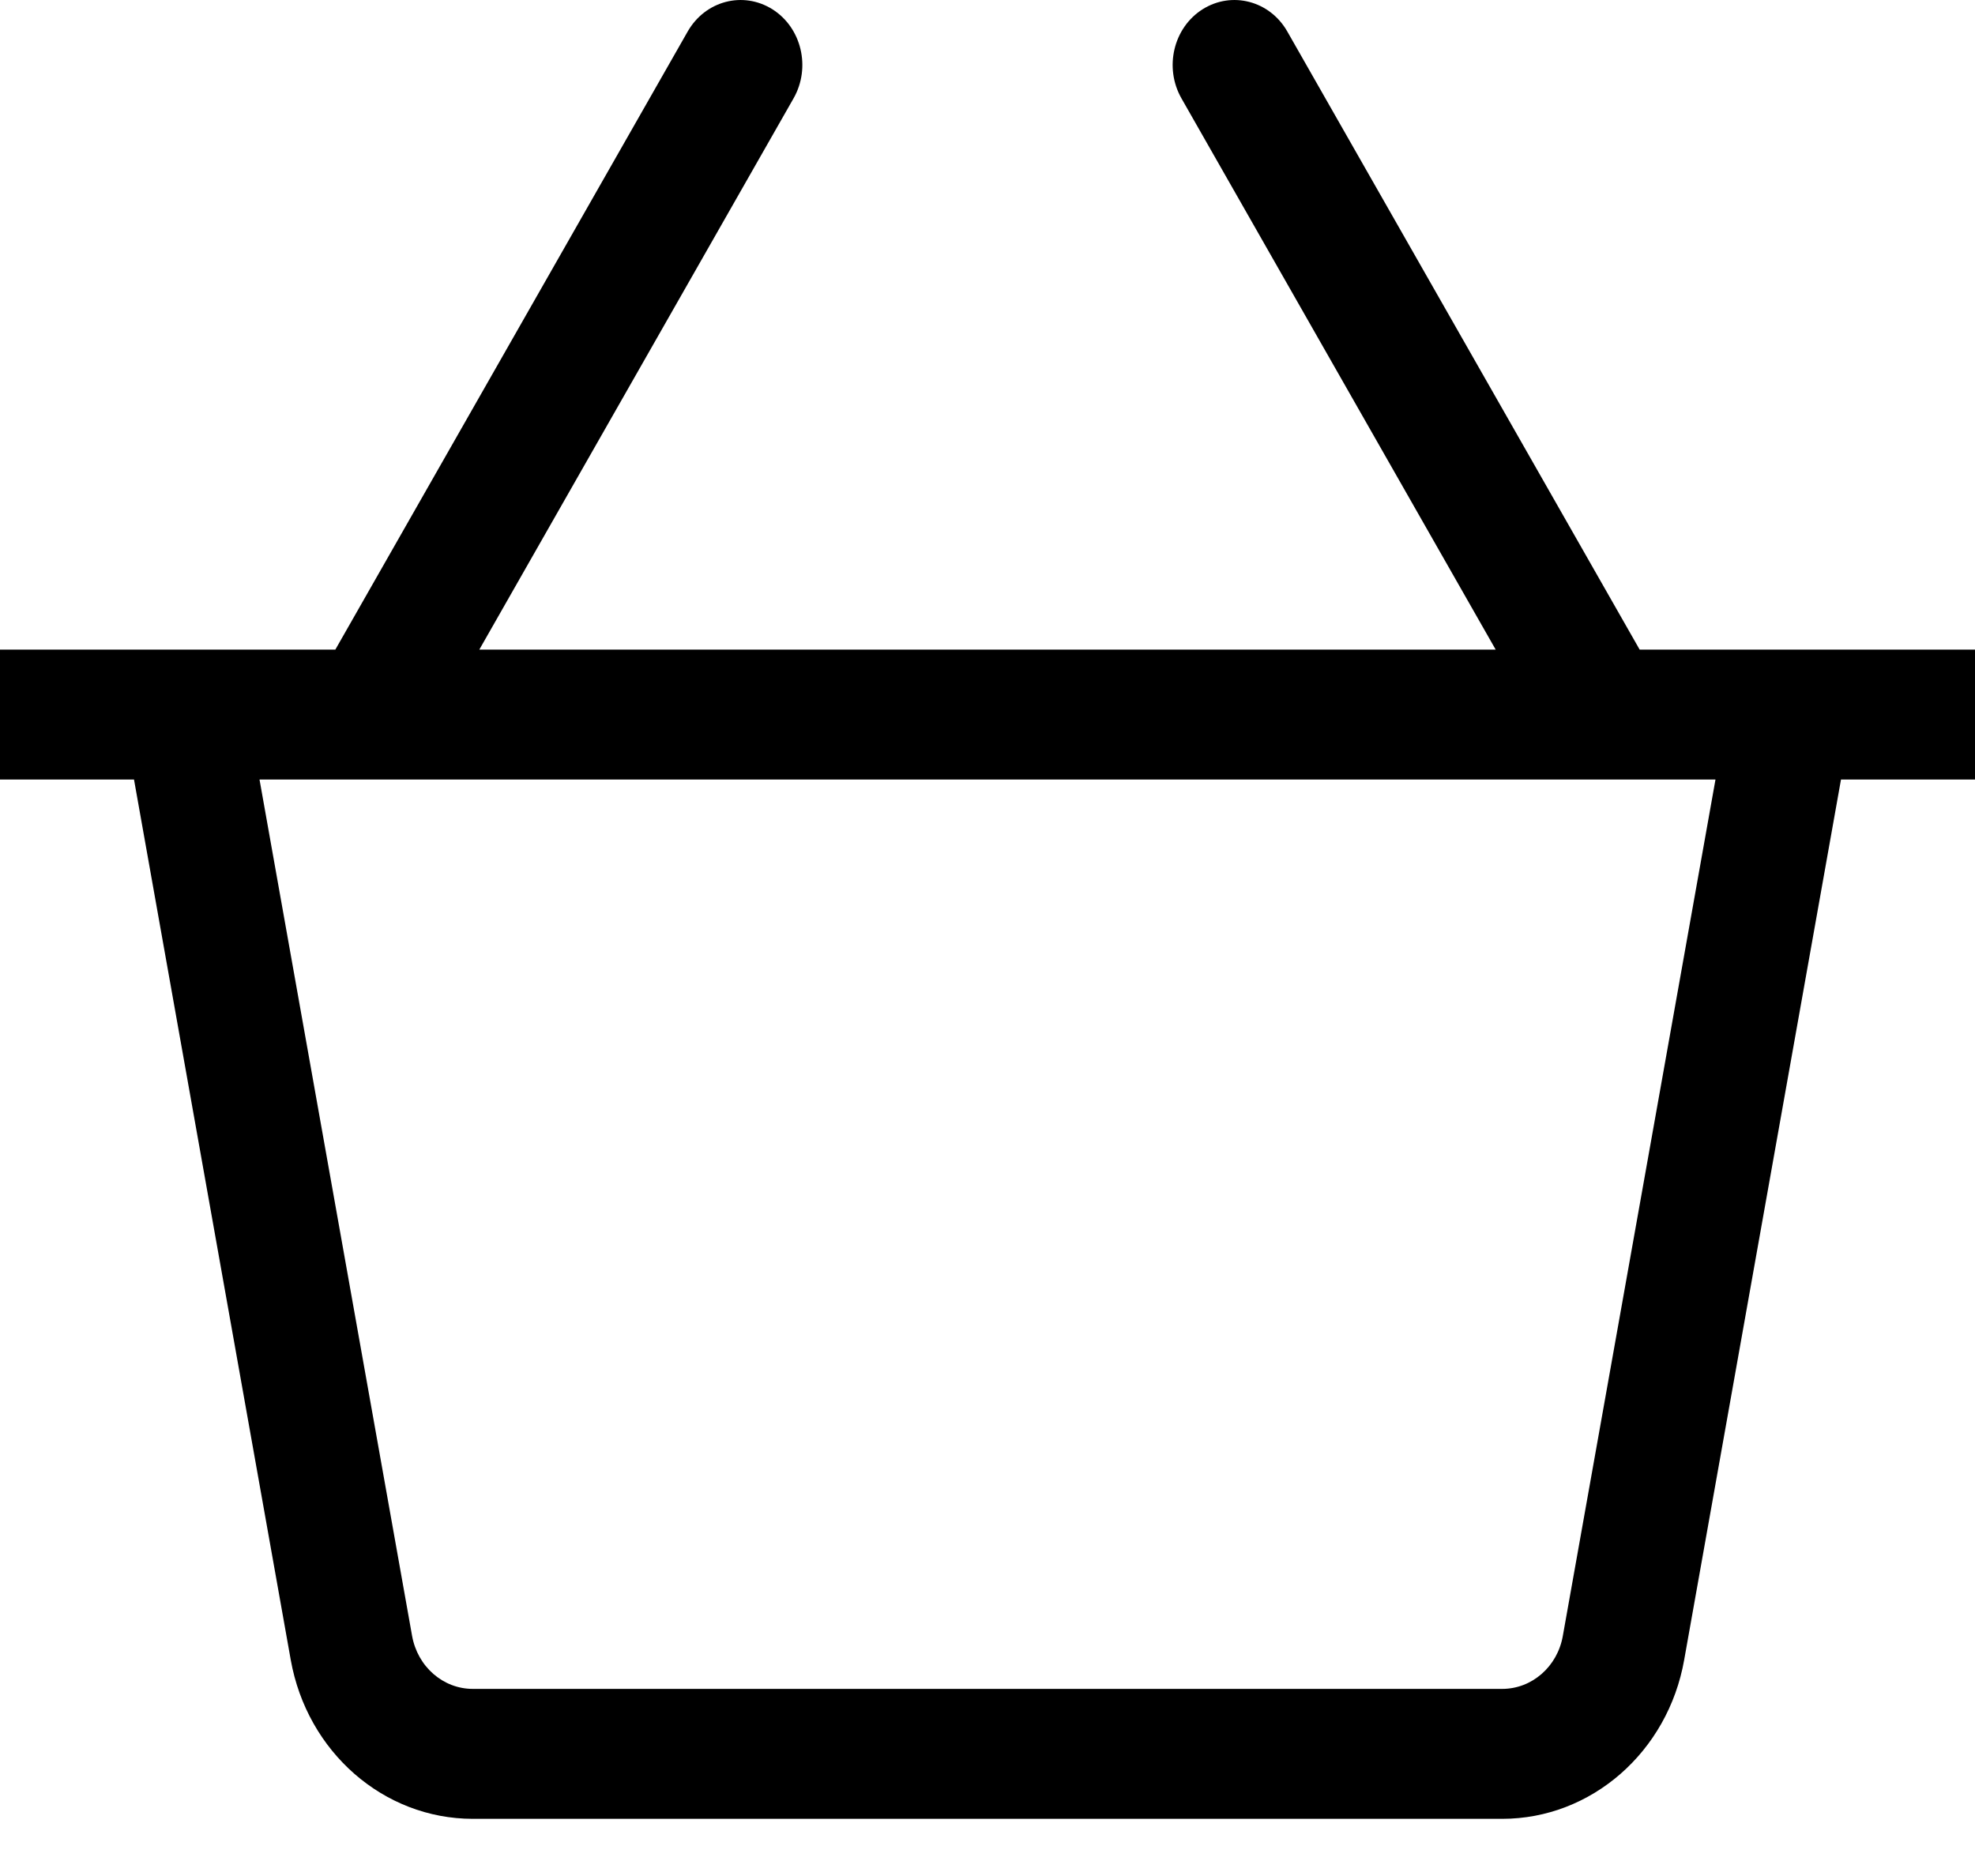
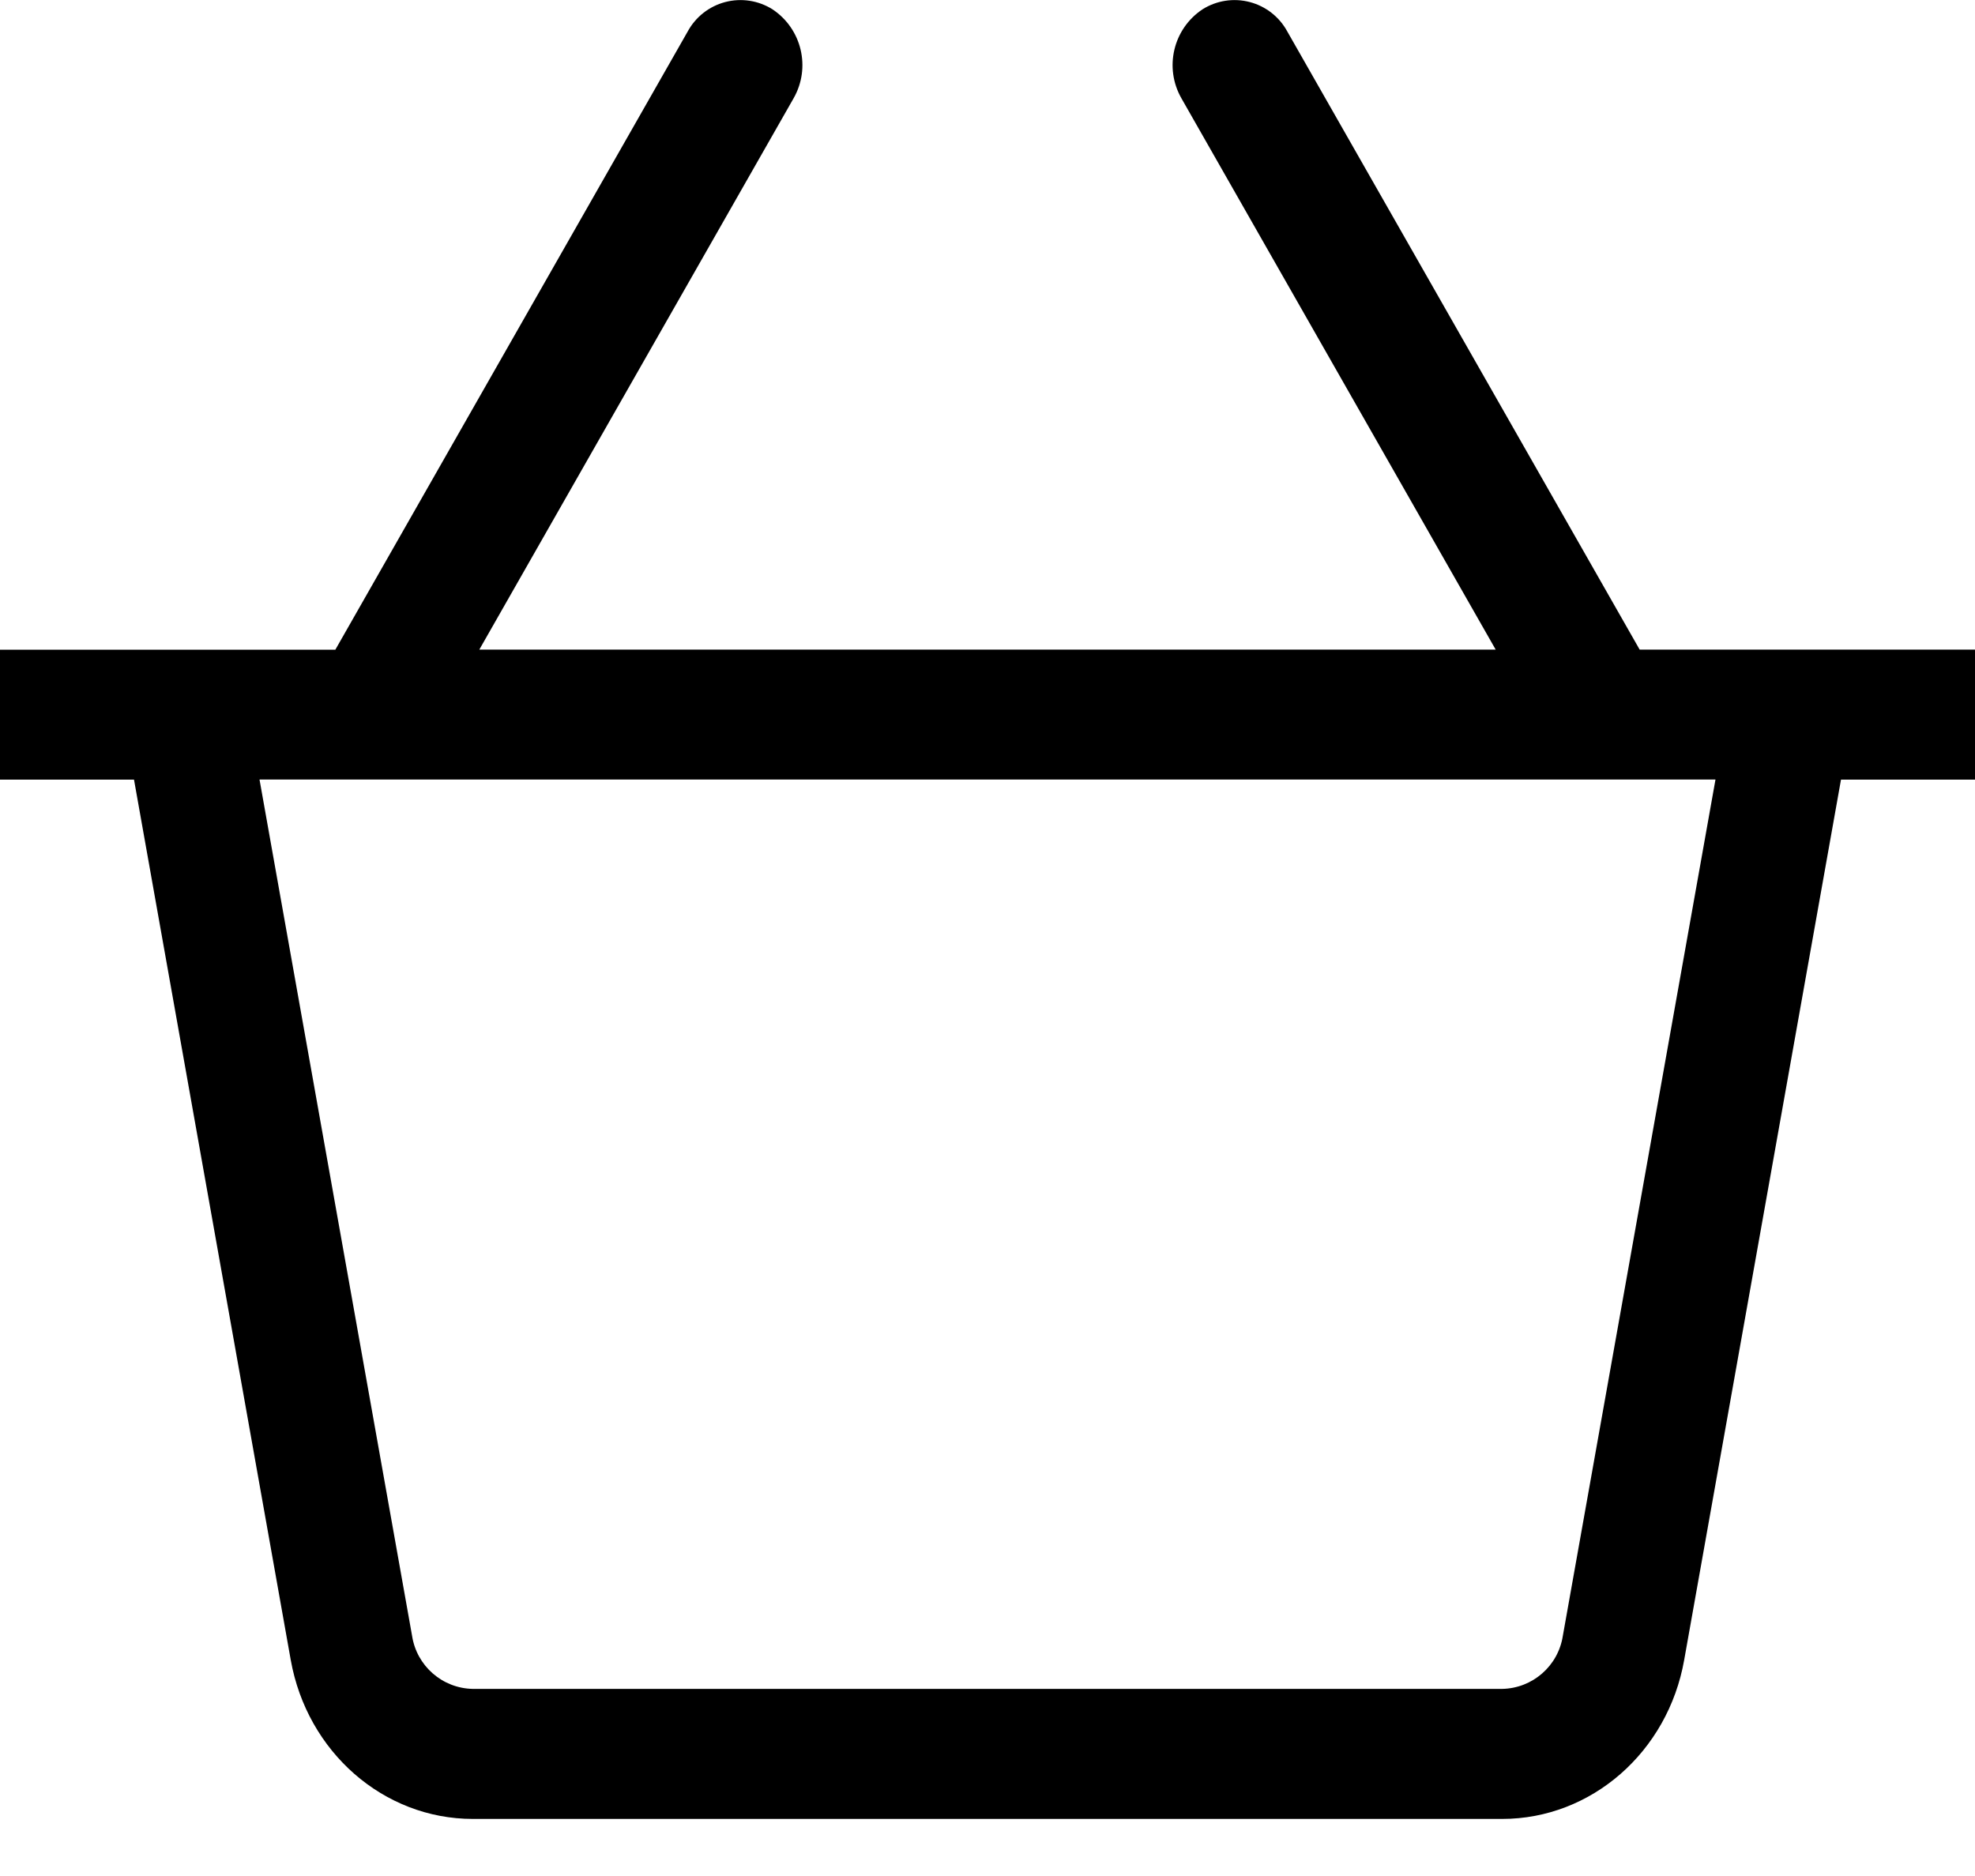
<svg xmlns="http://www.w3.org/2000/svg" viewBox="0 0 20 19">
-   <path d="M20 6.579H16.604L13.036 0.319C12.859 0.008 12.475 -0.093 12.178 0.094C11.882 0.281 11.787 0.685 11.964 0.996L15.146 6.579H4.854L8.036 0.996C8.213 0.685 8.118 0.281 7.822 0.094C7.524 -0.093 7.142 0.008 6.964 0.319L3.396 6.579H0V7.895H1.357L2.944 16.81C3.11 17.744 3.885 18.421 4.788 18.421H15.212C16.114 18.421 16.89 17.744 17.055 16.811L18.643 7.895H20C20 7.895 20 6.579 20 6.579ZM15.826 16.569C15.771 16.88 15.513 17.105 15.212 17.105H4.788C4.487 17.105 4.229 16.88 4.173 16.568L2.628 7.895H17.372L15.826 16.569Z" />
+   <path d="M20 6.579h-3.396L13.036.319a.608.608 0 00-.858-.225.678.678 0 00-.214.902l3.182 5.583H4.854L8.036.996a.678.678 0 00-.214-.902.608.608 0 00-.858.225L3.396 6.58H0v1.316h1.357l1.587 8.915c.166.934.941 1.611 1.844 1.611h10.424c.902 0 1.678-.677 1.843-1.61l1.588-8.916H20V6.579zm-4.174 9.99a.634.634 0 01-.614.536H4.788a.634.634 0 01-.615-.537L2.628 7.895h14.744l-1.546 8.674z" />
</svg>
